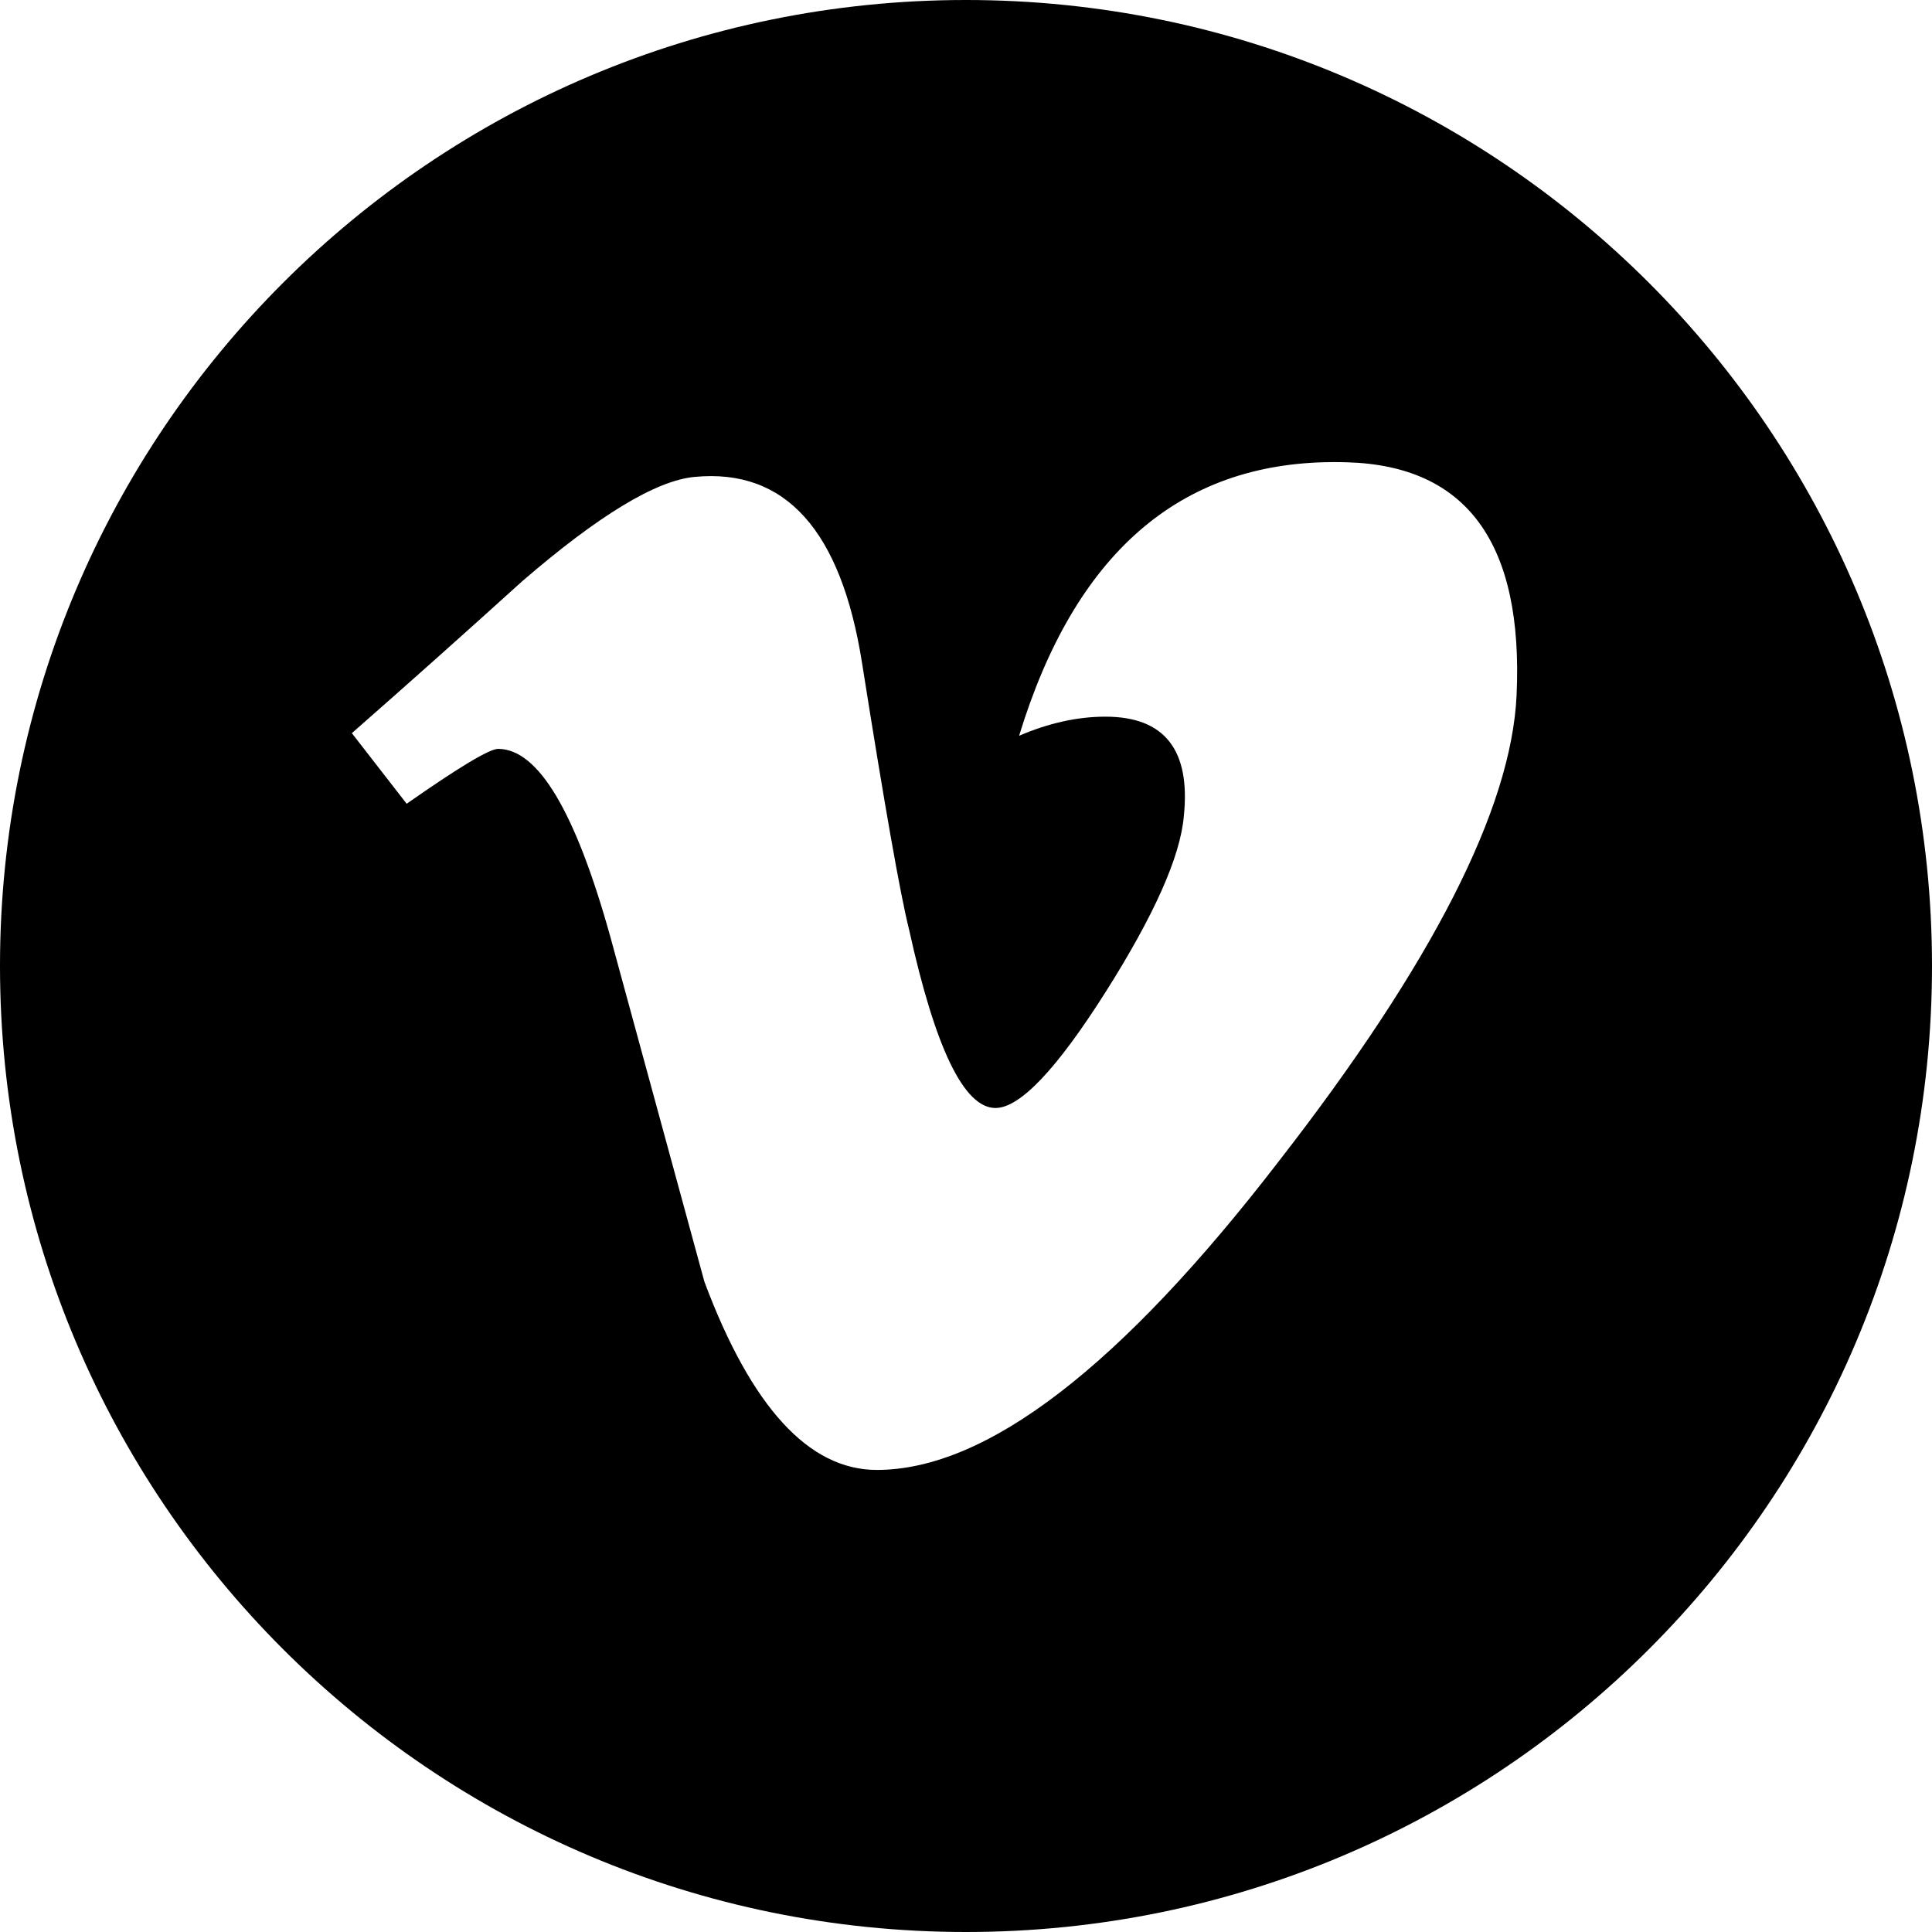
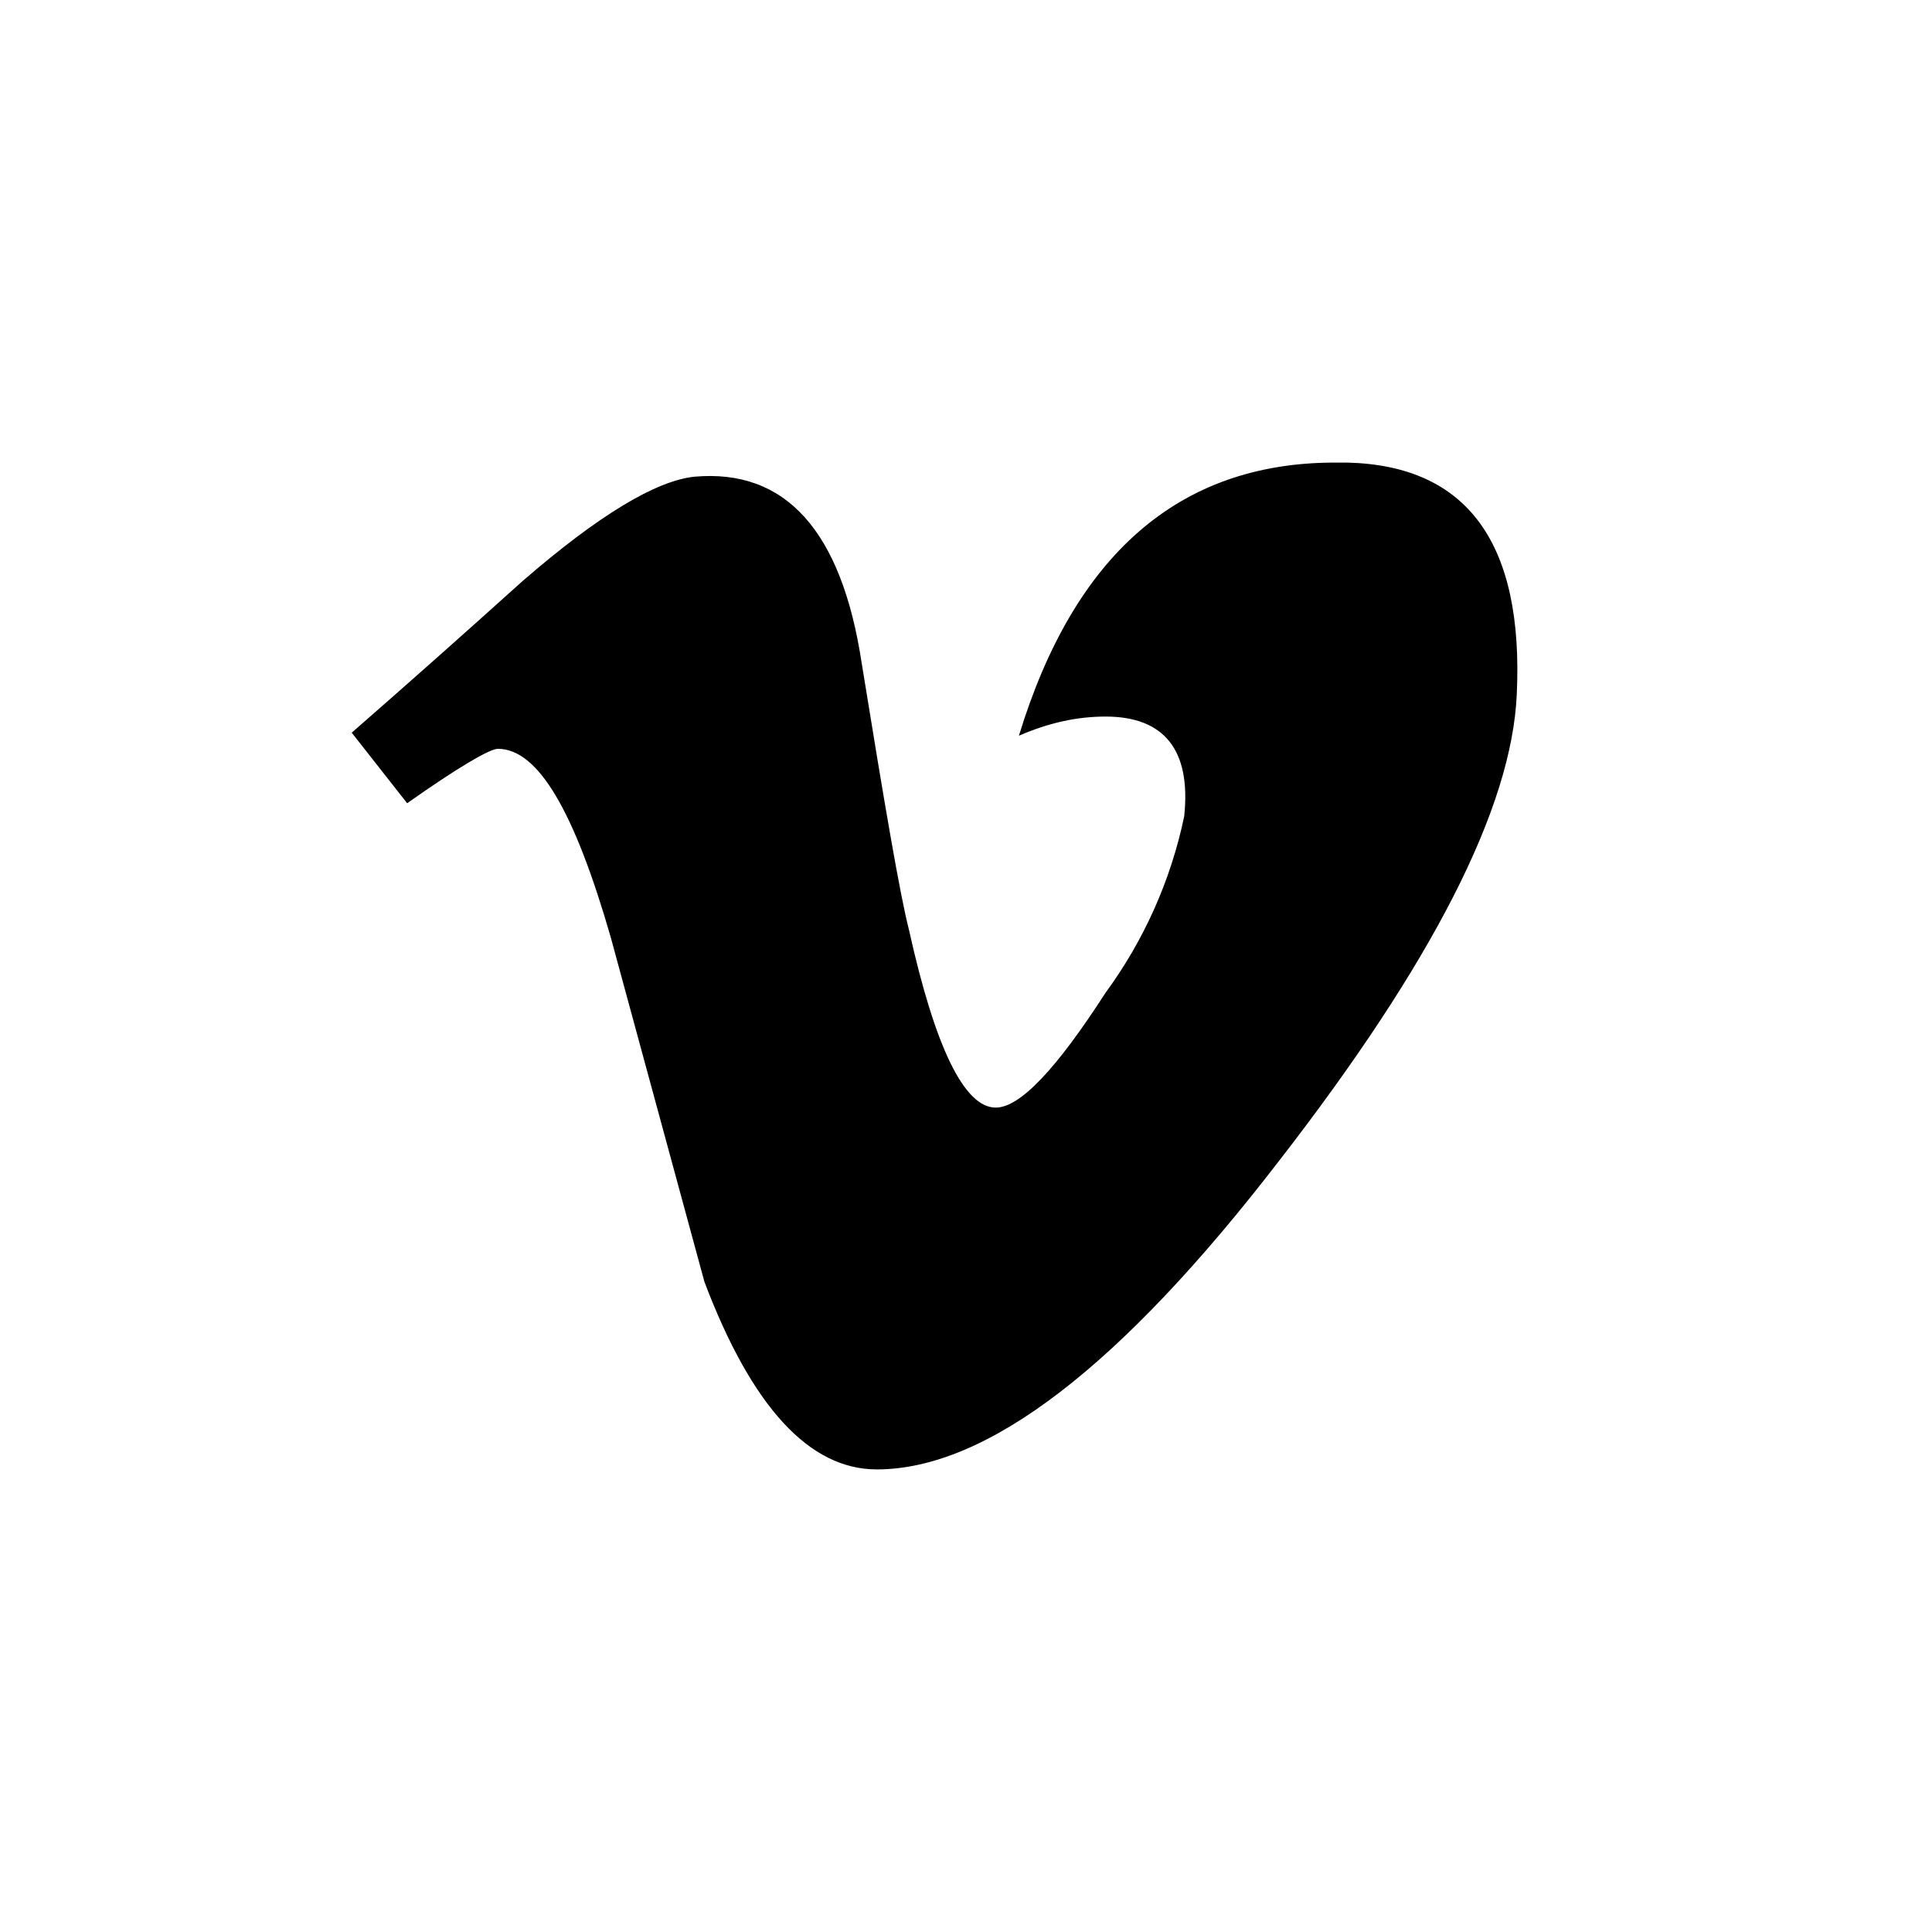
- <svg xmlns="http://www.w3.org/2000/svg" viewBox="0 0 191.697 191.697" fill="#000">
-   <path d="M95.85 0A95.849 95.849 0 0 0 0 95.85a95.849 95.849 0 0 0 95.85 95.847 95.849 95.849 0 0 0 95.847-95.847A95.849 95.849 0 0 0 95.85 0zm36.345 45.85c.491-.003.986.003 1.487.02 11.88.348 17.483 8.052 16.797 23.112-.515 11.254-8.374 26.663-23.58 46.223C111.178 135.631 97.876 145.85 87 145.85c-6.742 0-12.444-6.218-17.104-18.662-3.11-11.407-6.219-22.812-9.332-34.22-3.46-12.436-7.17-18.663-11.14-18.663-.866 0-3.892 1.82-9.074 5.445l-5.438-7.004A1446.96 1446.96 0 0 0 51.783 57.7c7.611-6.573 13.33-10.032 17.137-10.38 8.995-.866 14.533 5.282 16.611 18.447 2.247 14.205 3.804 23.038 4.676 26.496 2.597 11.785 5.45 17.674 8.566 17.674 2.418 0 6.056-3.823 10.905-11.471 4.839-7.642 7.431-13.46 7.781-17.457.692-6.596-1.902-9.9-7.781-9.9-2.77 0-5.625.635-8.56 1.894 5.506-18.028 15.867-27.073 31.077-27.152z" />
+ <svg xmlns="http://www.w3.org/2000/svg" viewBox="0 0 191.7 191.7" fill="#000">
+   <path d="M132.2 45.9h1.5c11.9.3 17.5 8 16.8 23-.5 11.3-8.4 26.7-23.6 46.3-15.7 20.4-29 30.6-39.9 30.6-6.7 0-12.4-6.2-17.1-18.6L60.6 93C57 80.5 53.4 74.3 49.4 74.3c-.8 0-3.9 1.8-9 5.4l-5.5-7a1447 1447 0 0016.9-15c7.6-6.6 13.3-10 17.1-10.4 9-.8 14.6 5.3 16.6 18.5 2.3 14.2 3.8 23 4.7 26.5 2.6 11.7 5.5 17.6 8.6 17.6 2.4 0 6-3.8 10.9-11.4a45.2 45.2 0 007.8-17.5c.7-6.6-2-9.9-7.8-9.9-2.8 0-5.6.6-8.6 1.9 5.5-18 15.9-27 31.1-27.1z" />
</svg>
